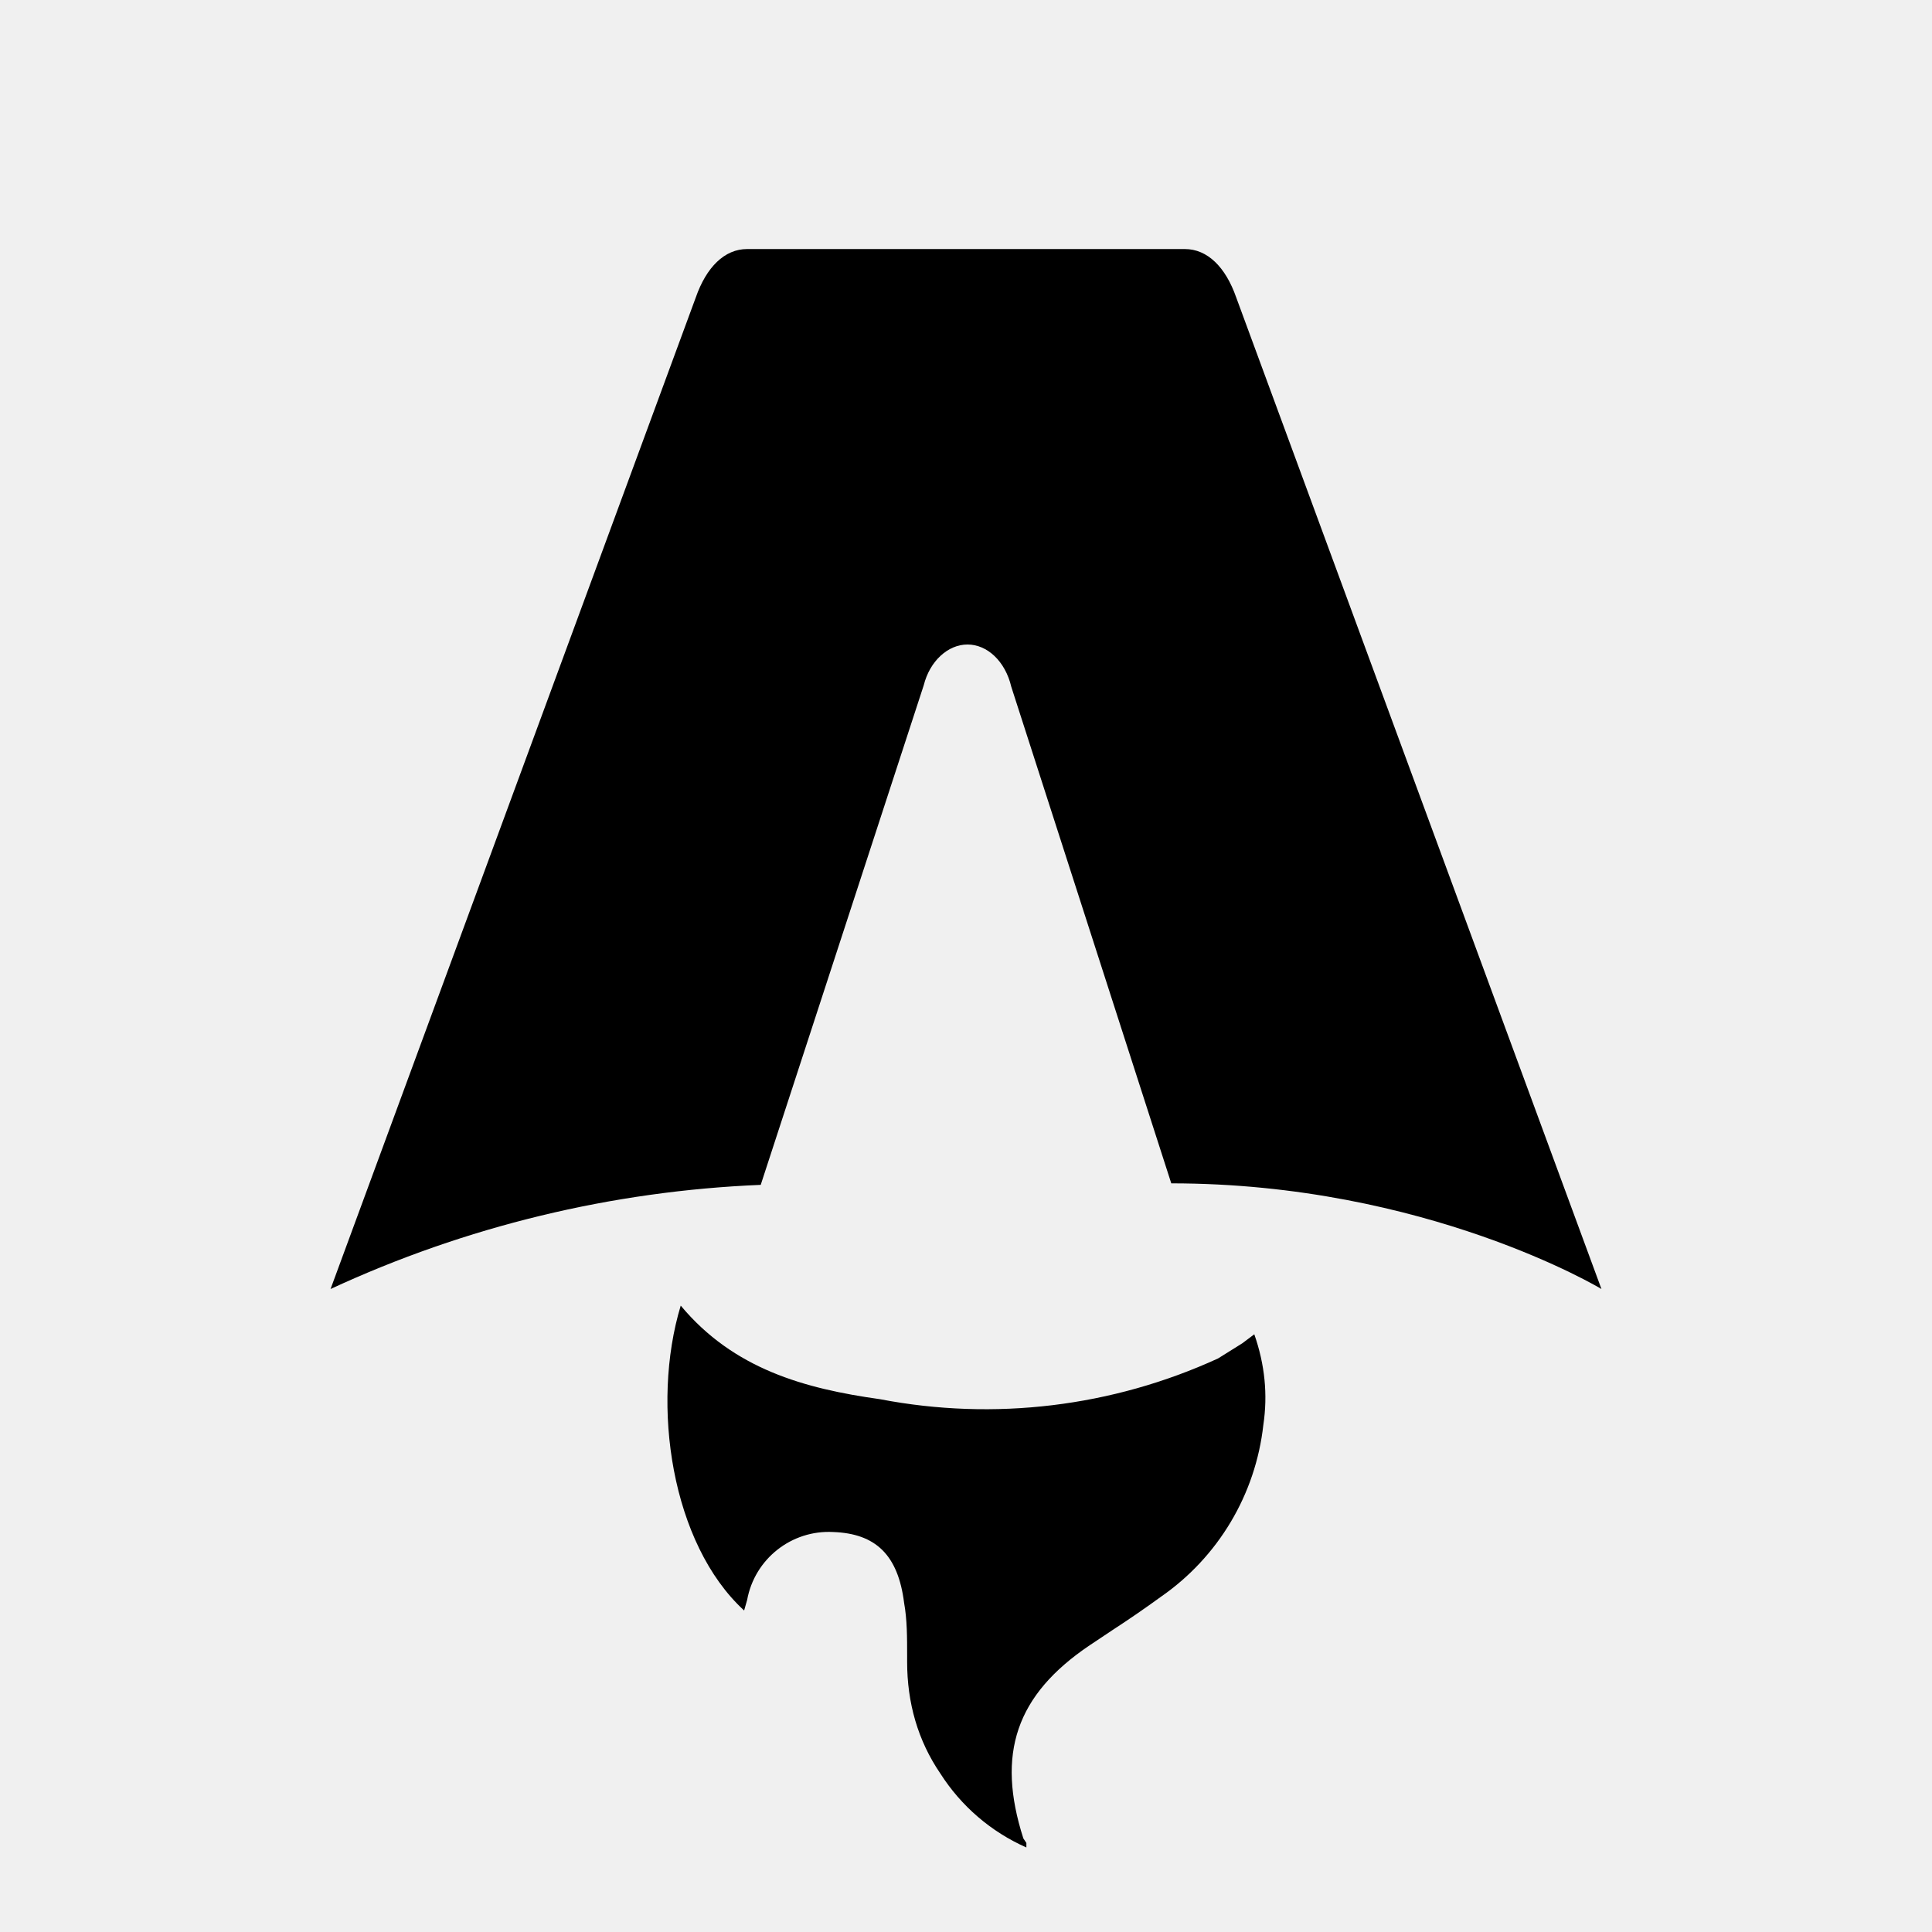
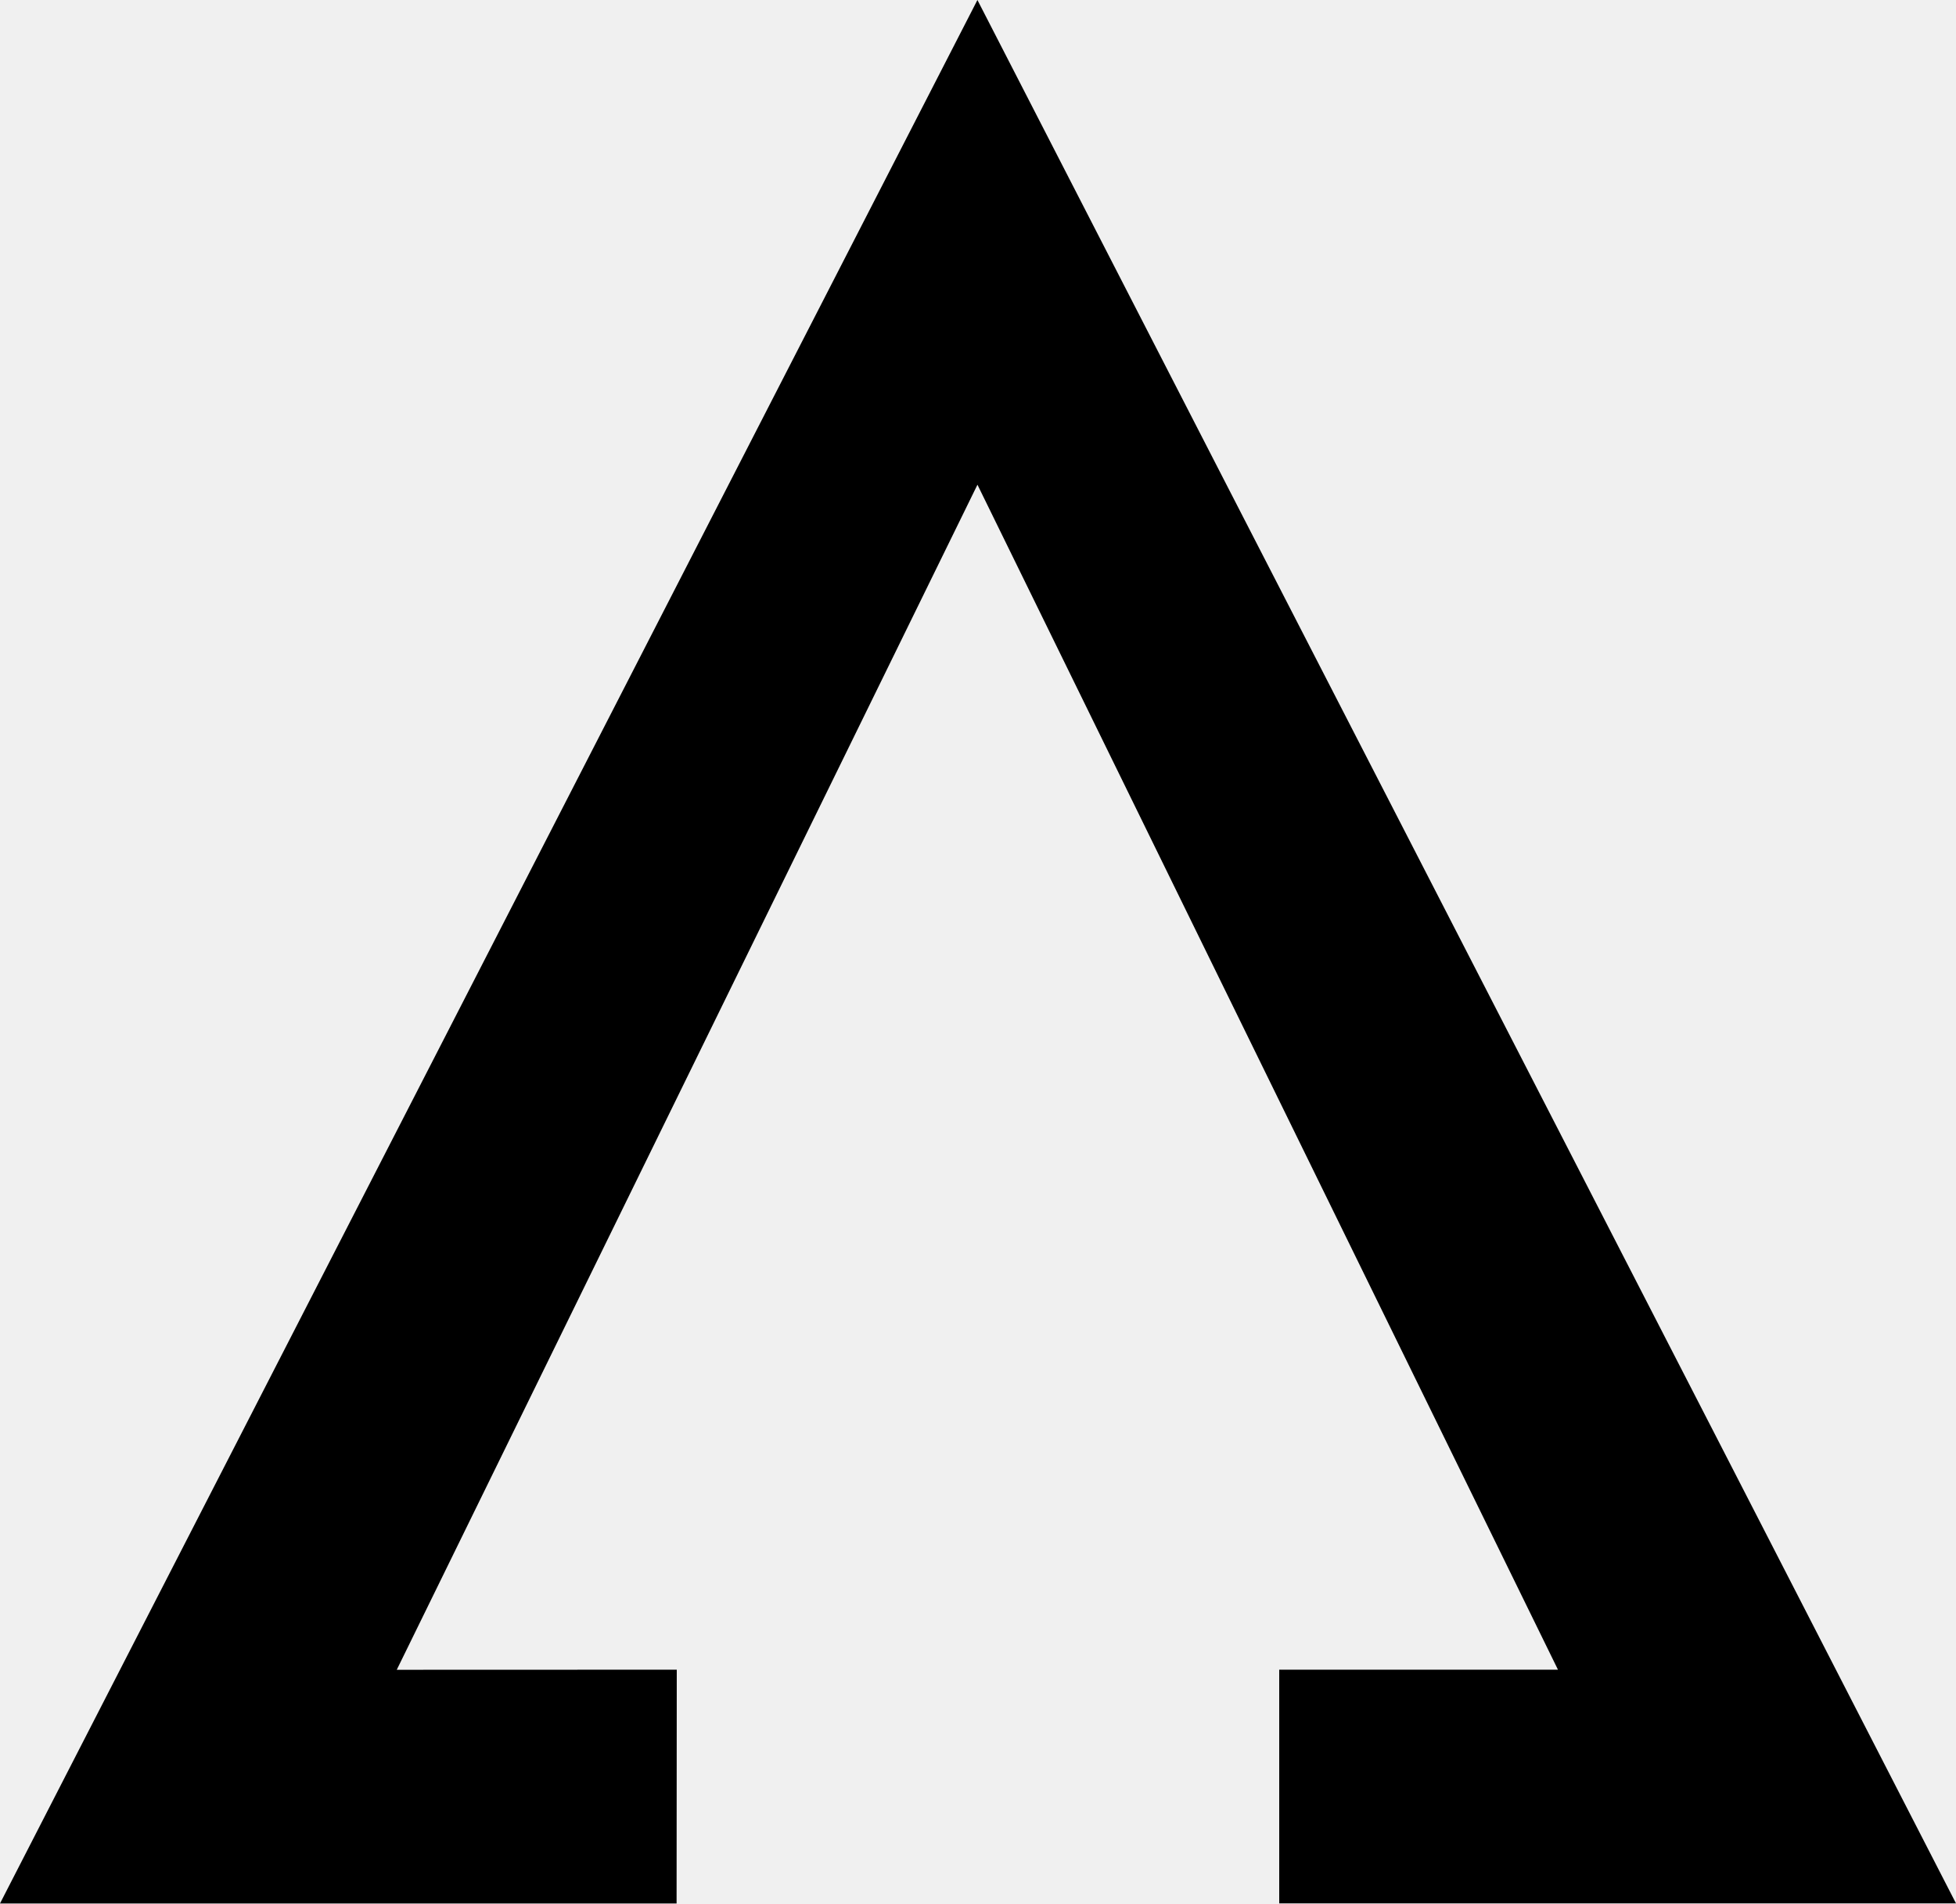
- <svg xmlns="http://www.w3.org/2000/svg" fill="none" viewBox="0 0 128 128">
-   <path d="M50.4 78.5a75.1 75.1 0 0 0-28.5 6.9l24.2-65.7c.7-2 1.9-3.2 3.4-3.2h29c1.5 0 2.7 1.2 3.4 3.2l24.2 65.7s-11.6-7-28.5-7L67 45.5c-.4-1.7-1.6-2.8-2.9-2.8-1.3 0-2.5 1.1-2.9 2.7L50.4 78.5Zm-1.1 28.2Zm-4.2-20.2c-2 6.6-.6 15.8 4.2 20.2a17.5 17.5 0 0 1 .2-.7 5.5 5.5 0 0 1 5.7-4.5c2.8.1 4.3 1.5 4.7 4.7.2 1.1.2 2.3.2 3.5v.4c0 2.7.7 5.2 2.2 7.4a13 13 0 0 0 5.7 4.9v-.3l-.2-.3c-1.8-5.6-.5-9.5 4.4-12.8l1.5-1a73 73 0 0 0 3.2-2.2 16 16 0 0 0 6.8-11.4c.3-2 .1-4-.6-6l-.8.6-1.6 1a37 37 0 0 1-22.4 2.7c-5-.7-9.7-2-13.2-6.2Z" />
+ <svg xmlns="http://www.w3.org/2000/svg" fill="none" viewBox="0 0 2041 1986.53">
+   <path d="M2041,1986.47H1334.81v-243.9h290.85c-202.88-414.23-400.81-818.31-605.73-1236.71L414,1742.67l292.18-.1-.19,244H0L1019.9,0C1362.71,667.71,1700.1,1322.49,2041,1986.47Z" />
  <style>
        path { fill: #000; }
        @media (prefers-color-scheme: dark) {
            path { fill: #FFF; }
        }
    </style>
</svg>
